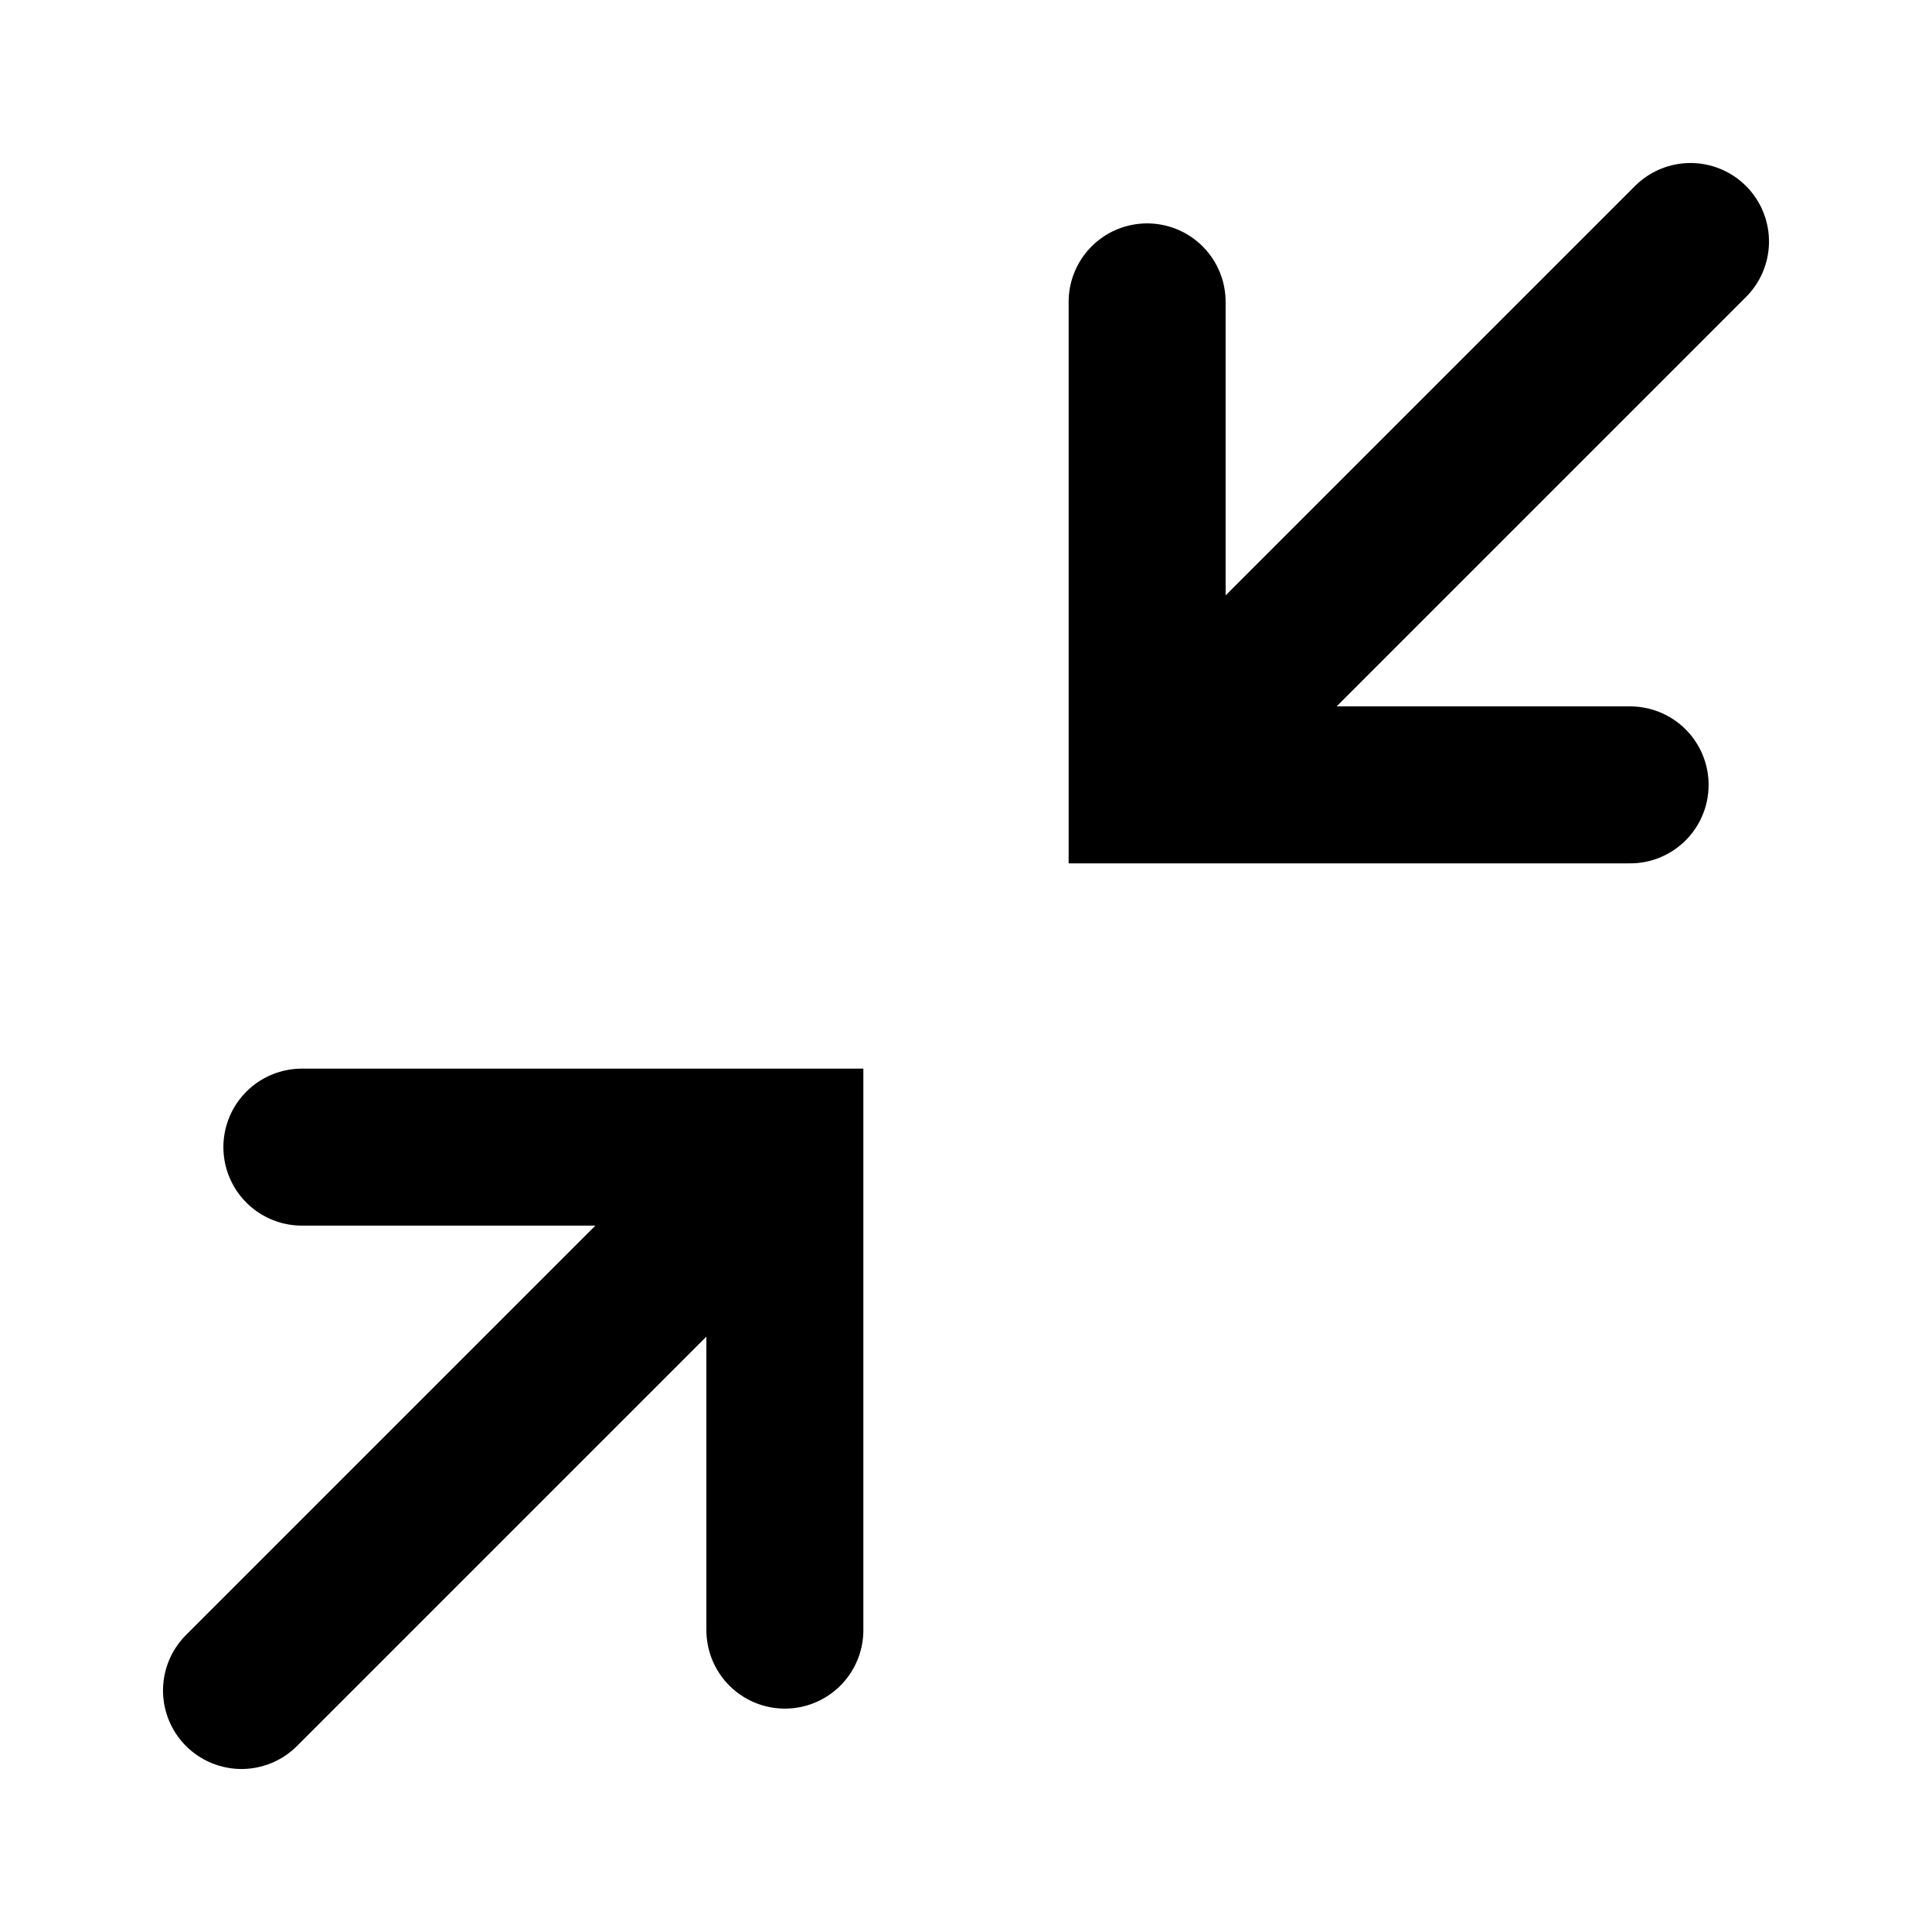
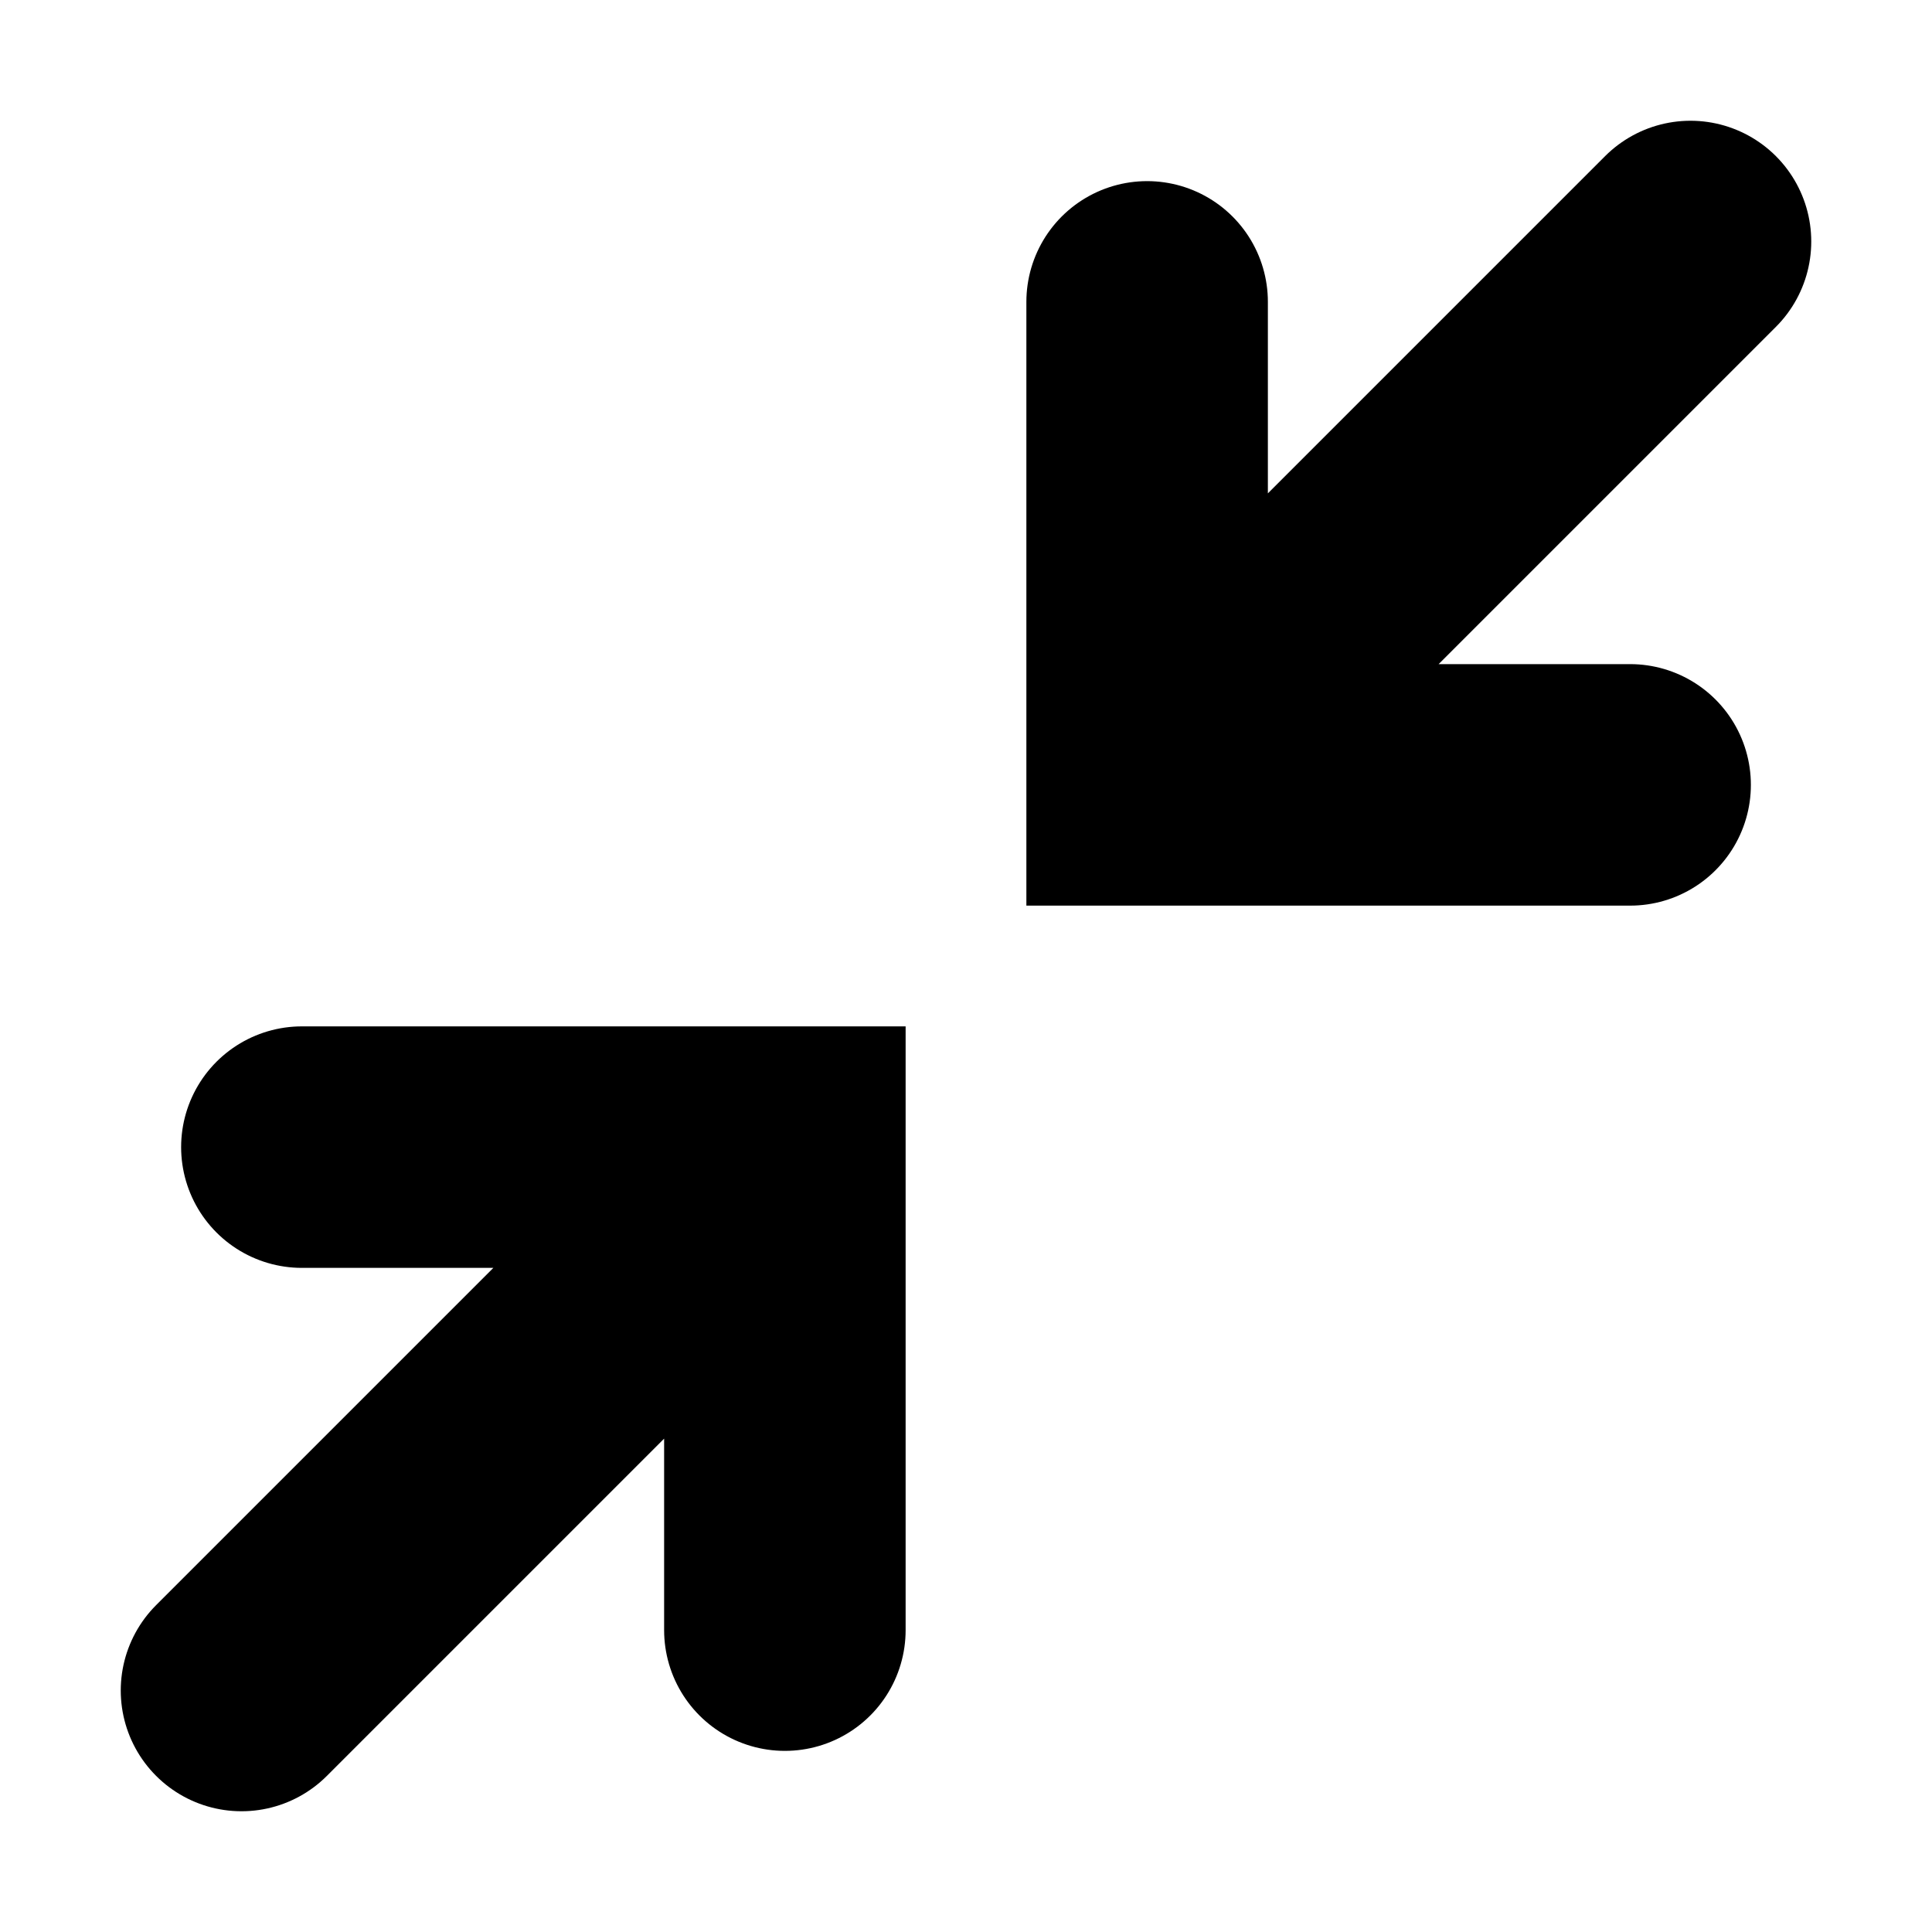
- <svg xmlns="http://www.w3.org/2000/svg" width="16" height="16" viewBox="0 0 16 16" fill="none" stroke="currentColor" stroke-width="1.3" stroke-linecap="round">
+ <svg xmlns="http://www.w3.org/2000/svg" width="16" height="16" viewBox="0 0 16 16" fill="none" stroke="currentColor" stroke-width="2" stroke-linecap="round">
  <path d="M13.5 6.5h-4v-4M2.5 9.5h4v4M9.5 6.5 14 2M6.5 9.5 2 14" />
</svg>
